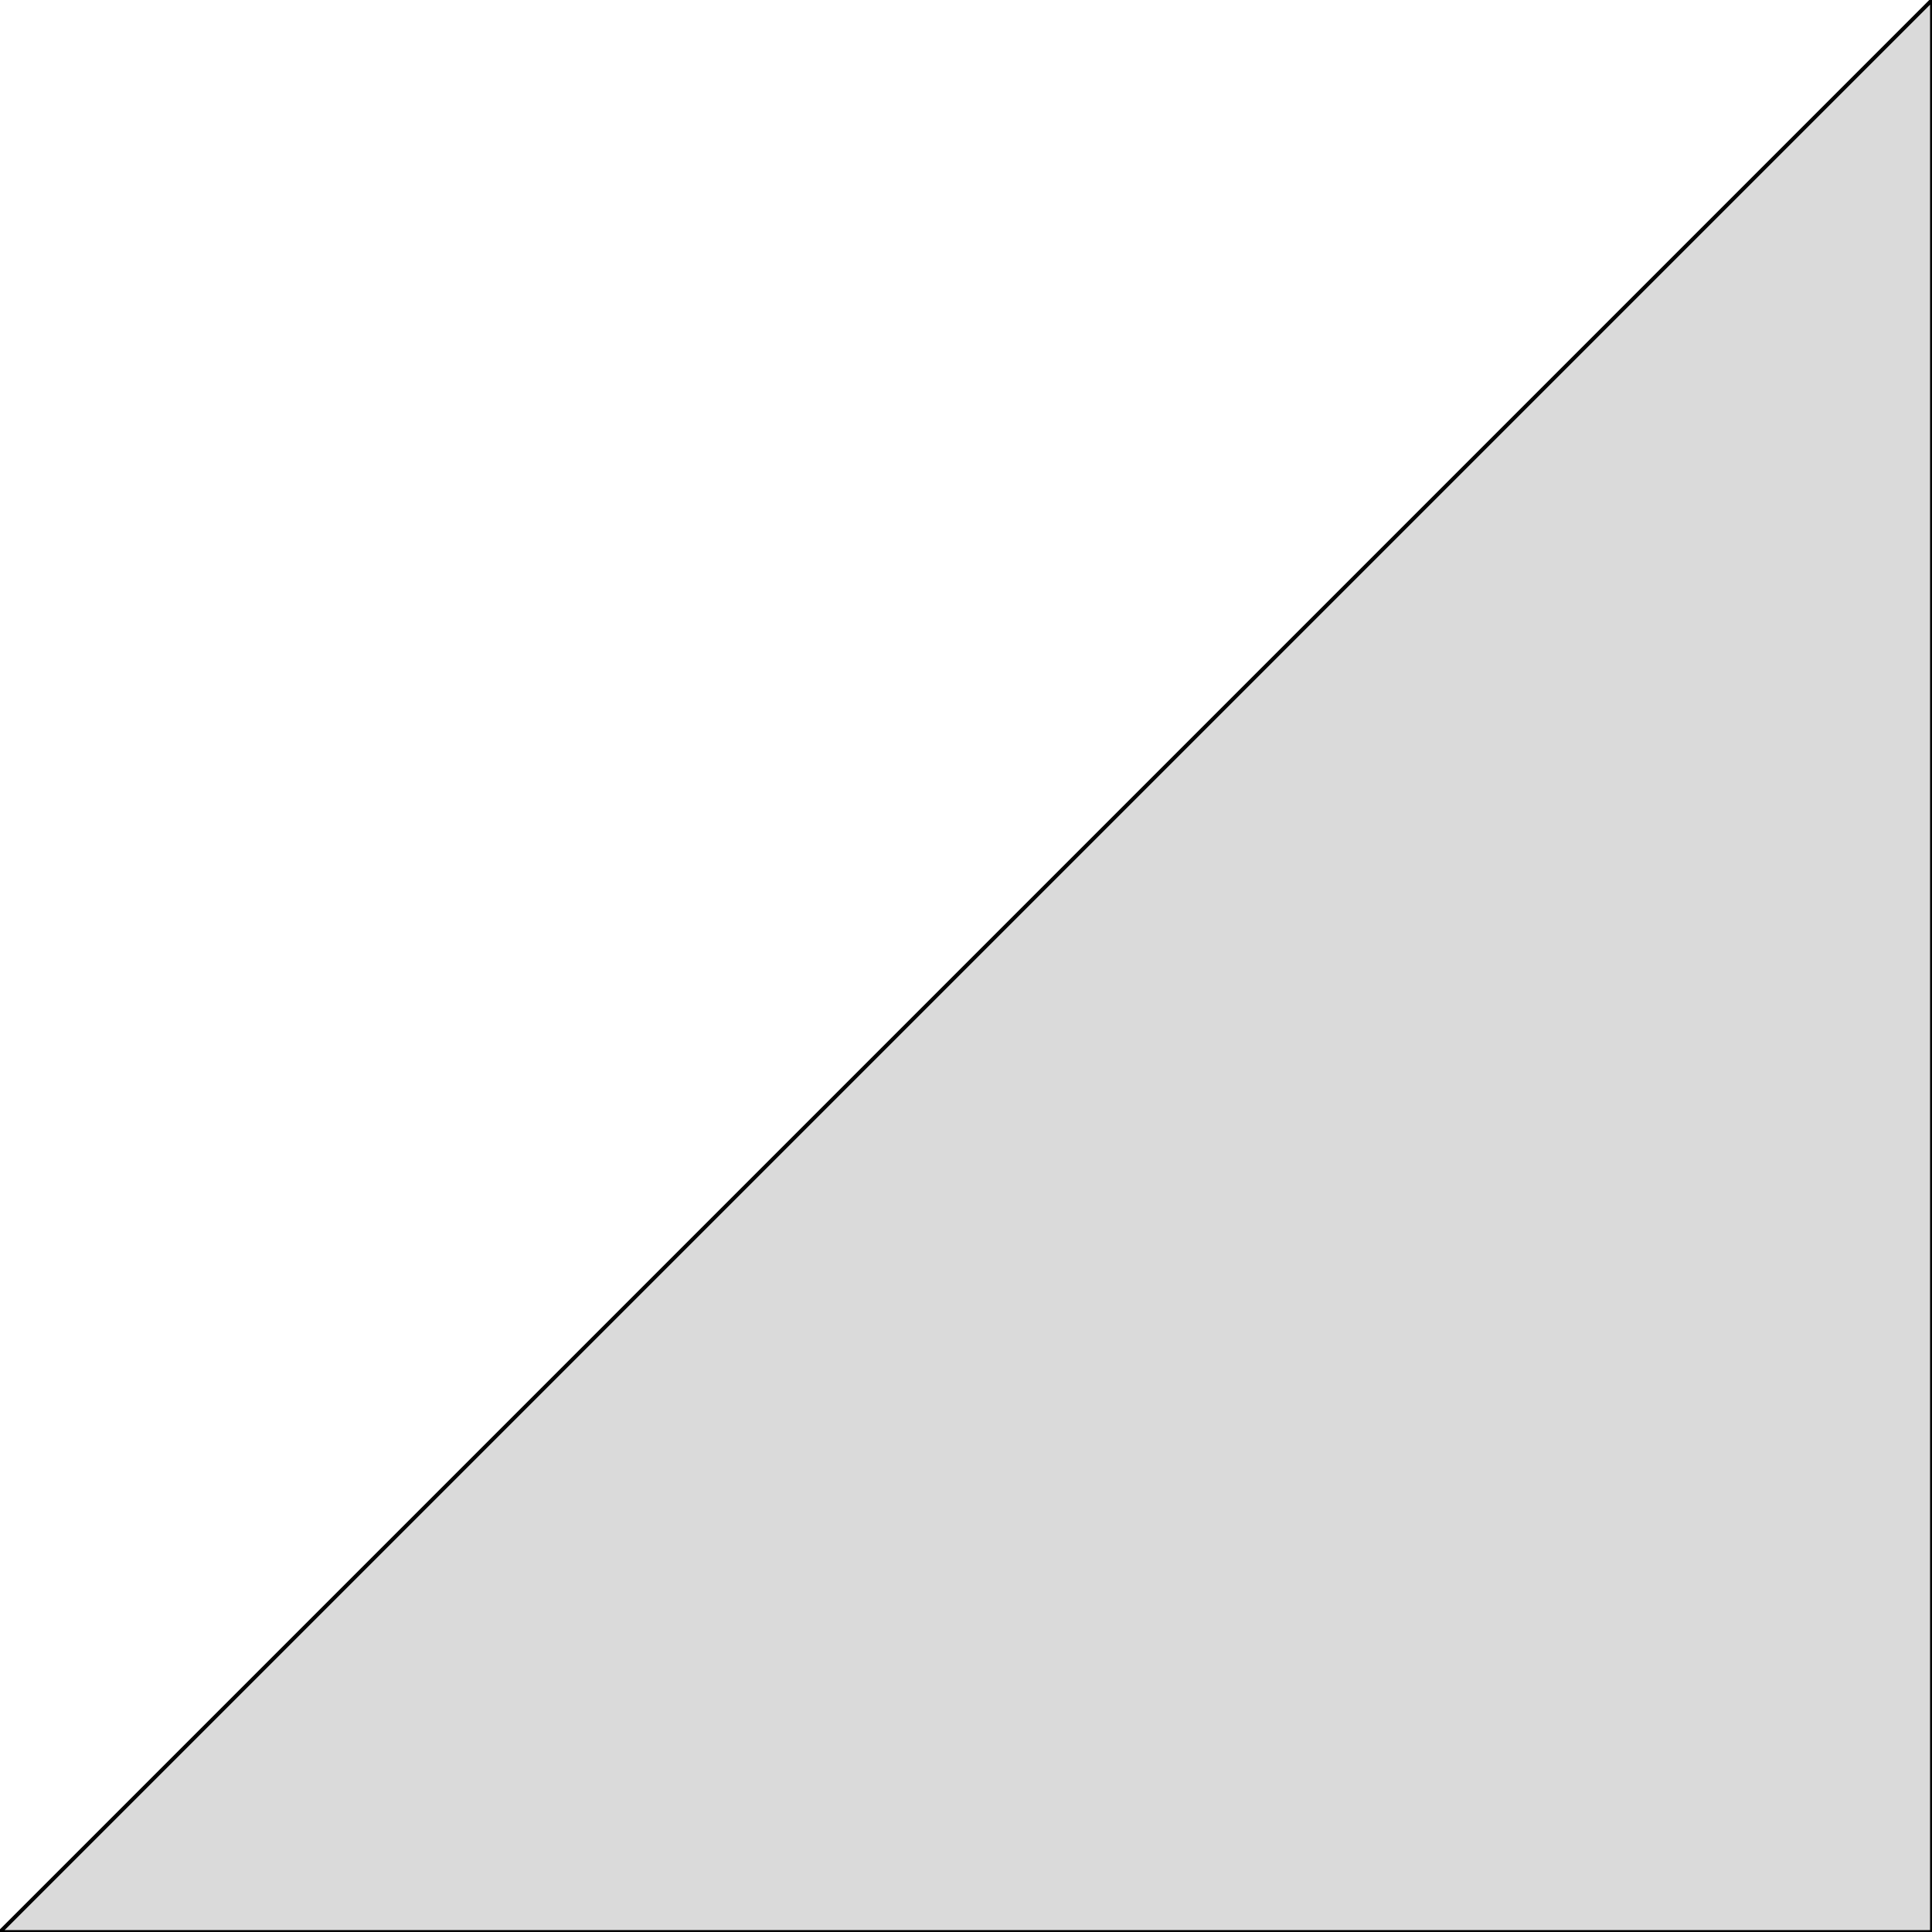
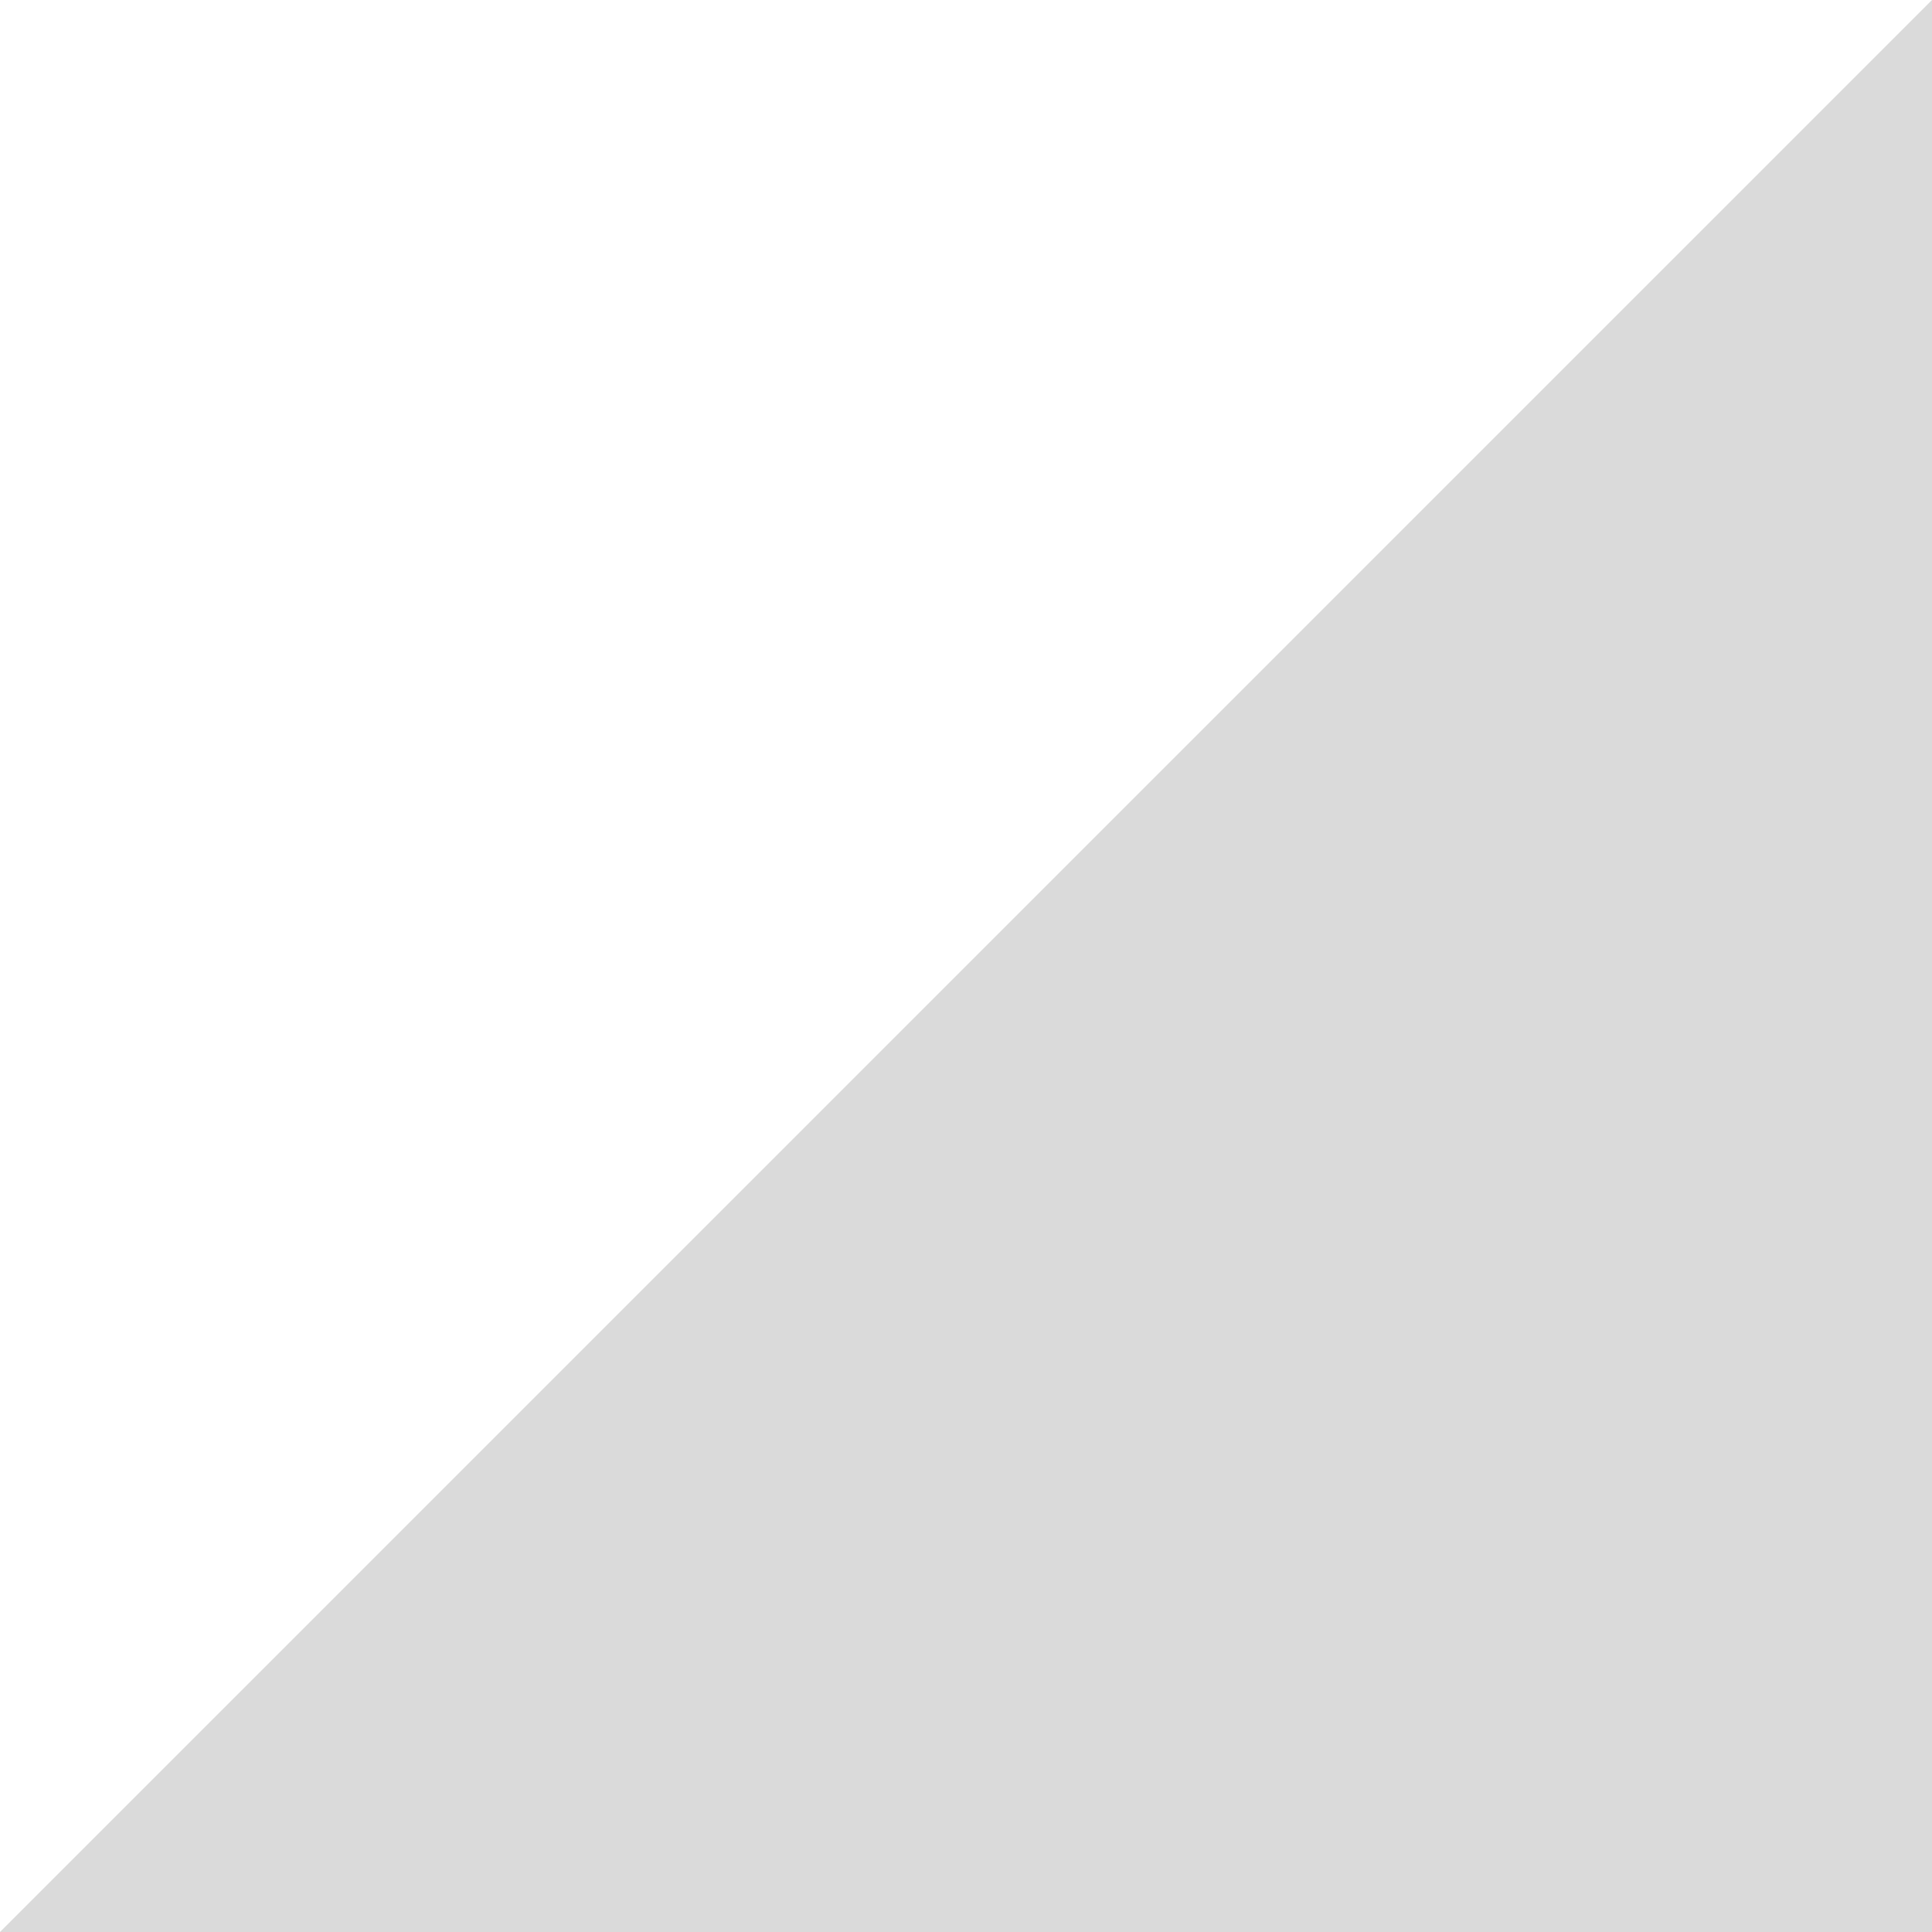
- <svg xmlns="http://www.w3.org/2000/svg" xmlns:ns1="https://boxy-svg.com" style="background-color: rgb(20,20,20);" viewBox="0 0 500 500">
-   <path d="M 500 0 L 500 500 L 0 500 L 500 0 Z" style="fill: rgb(218, 218, 218); stroke: rgb(0, 0, 0);" ns1:shape="triangle 0 0 500 500 1 0 1@936b7950" />
+ <svg xmlns="http://www.w3.org/2000/svg" xmlns:ns1="https://boxy-svg.com" style="background-color: rgba(0, 0, 0, 0);" viewBox="0 0 500 500">
+   <path d="M 500 0 L 500 500 L 0 500 L 500 0 Z" style="fill: rgb(218, 218, 218); stroke: rgba(0, 0, 0, 0);" ns1:shape="triangle 0 0 500 500 1 0 1@936b7950" />
</svg>
